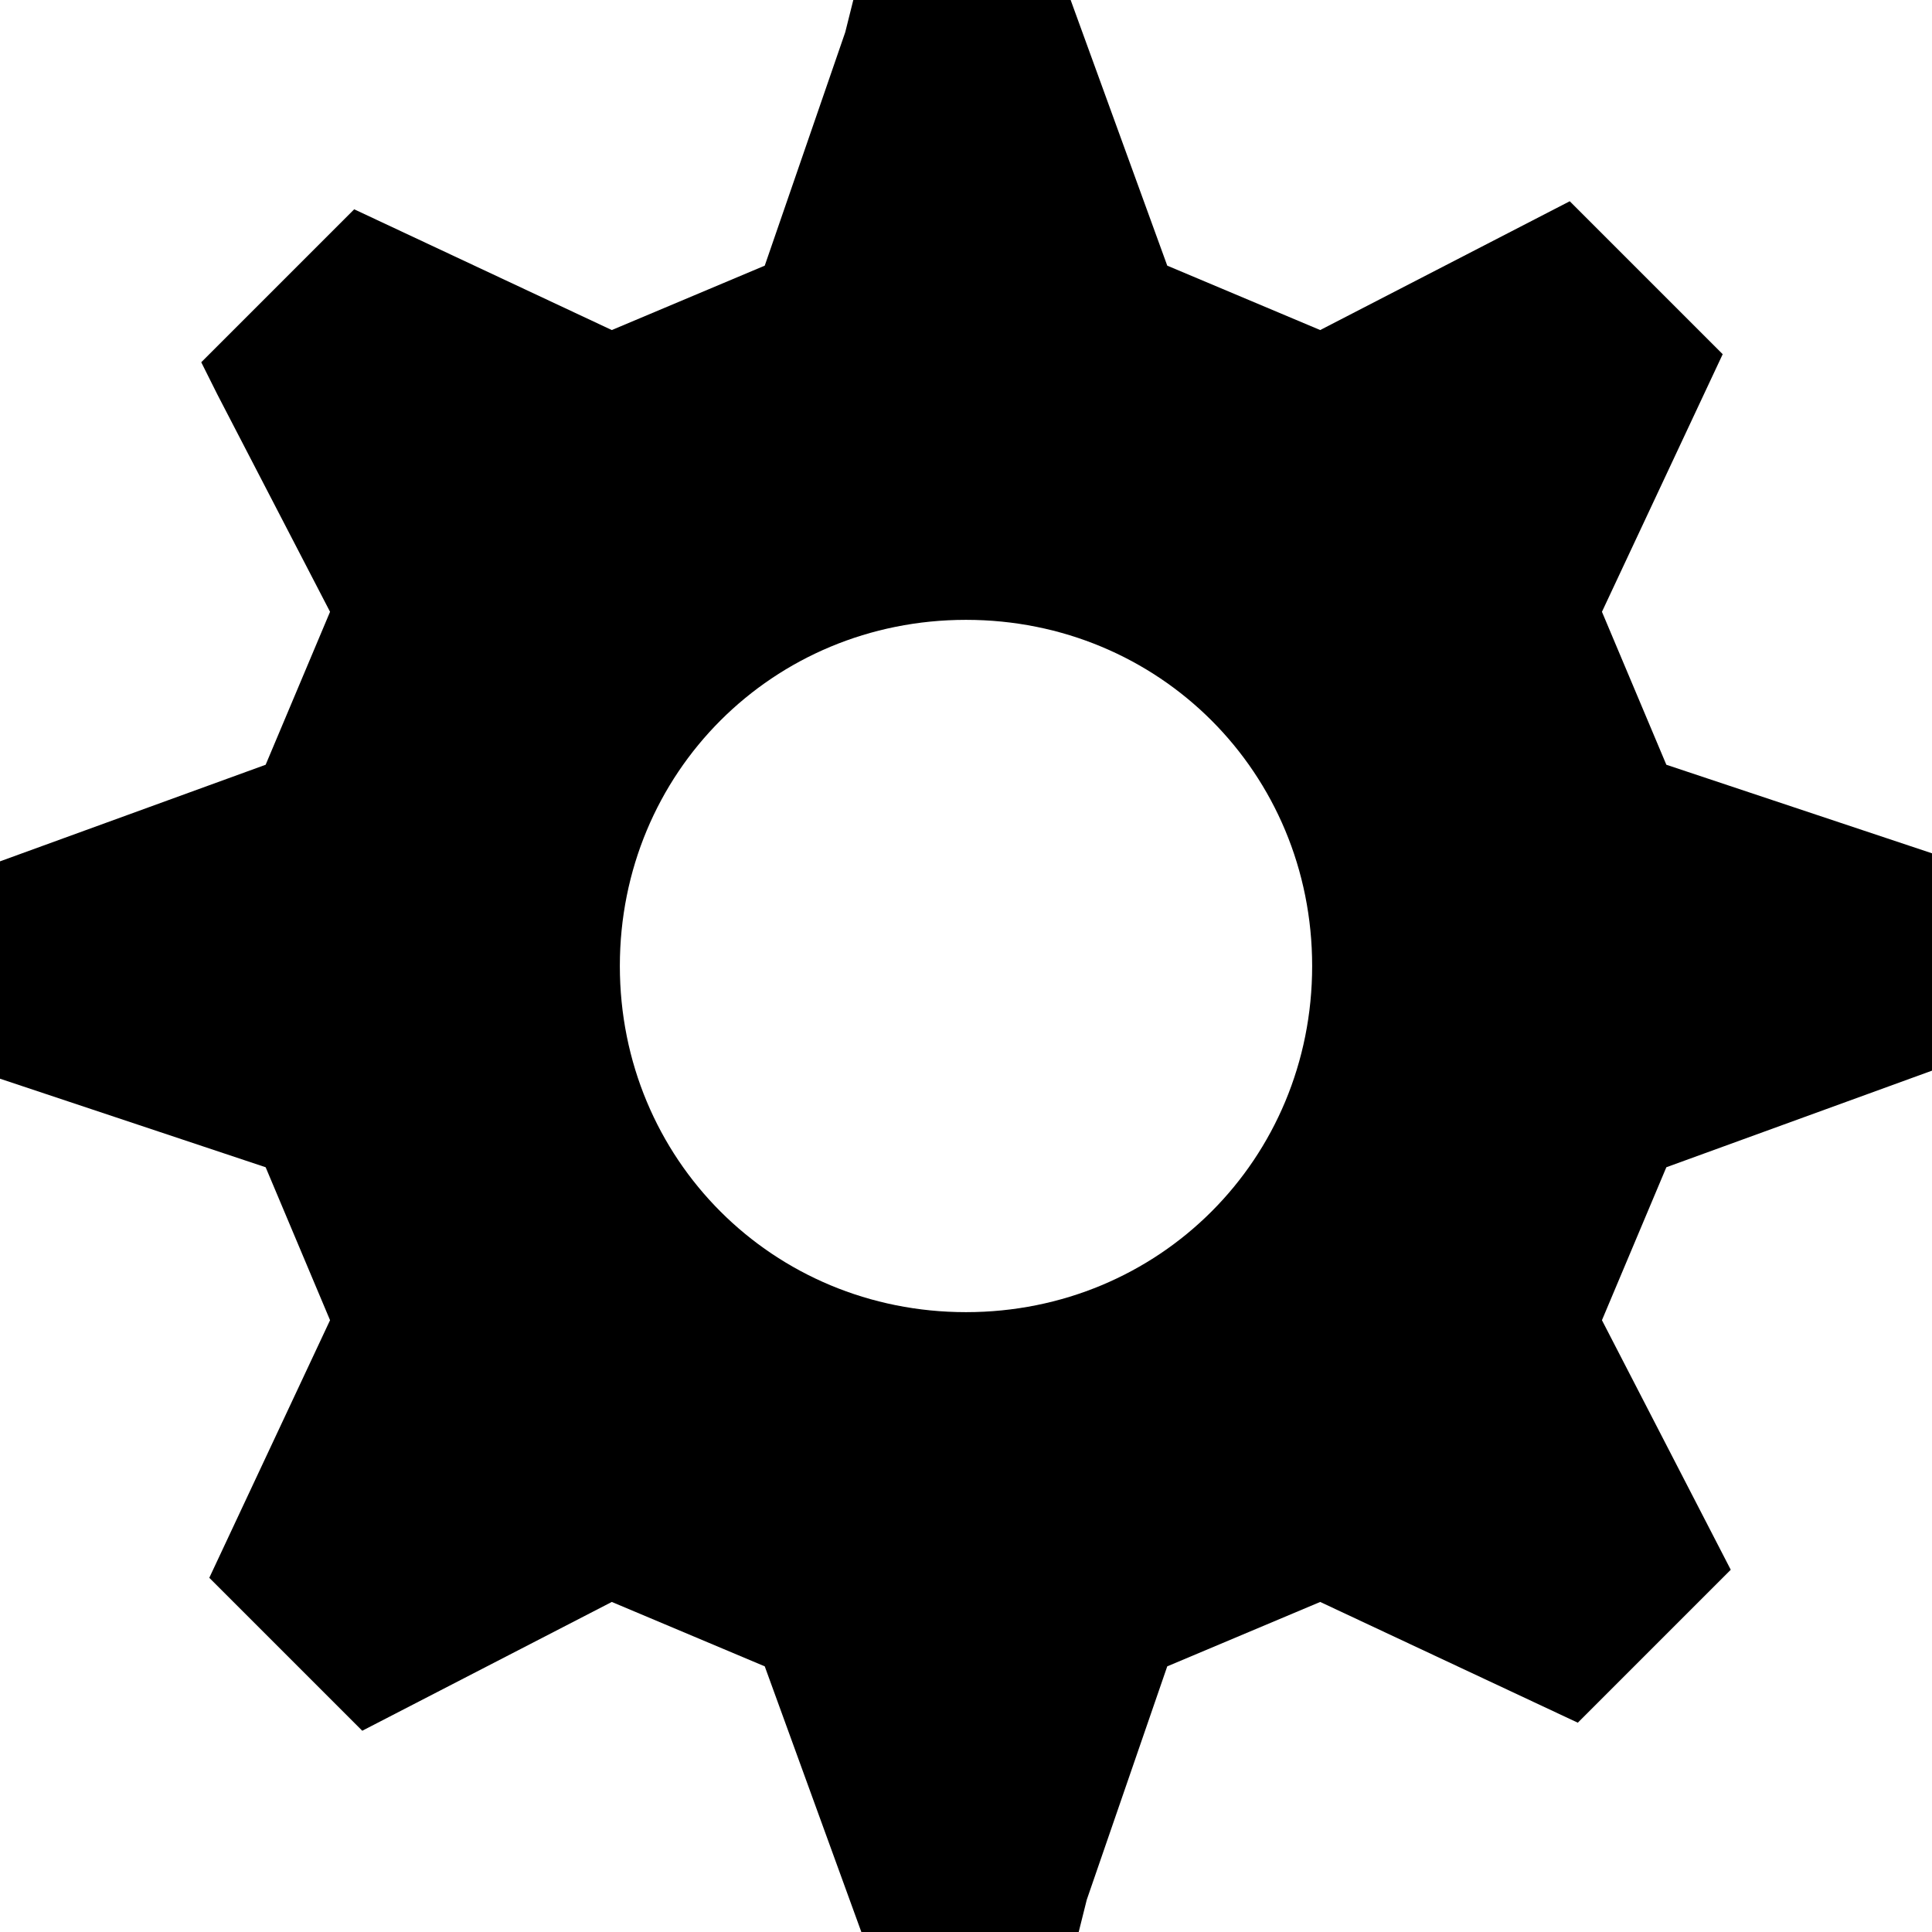
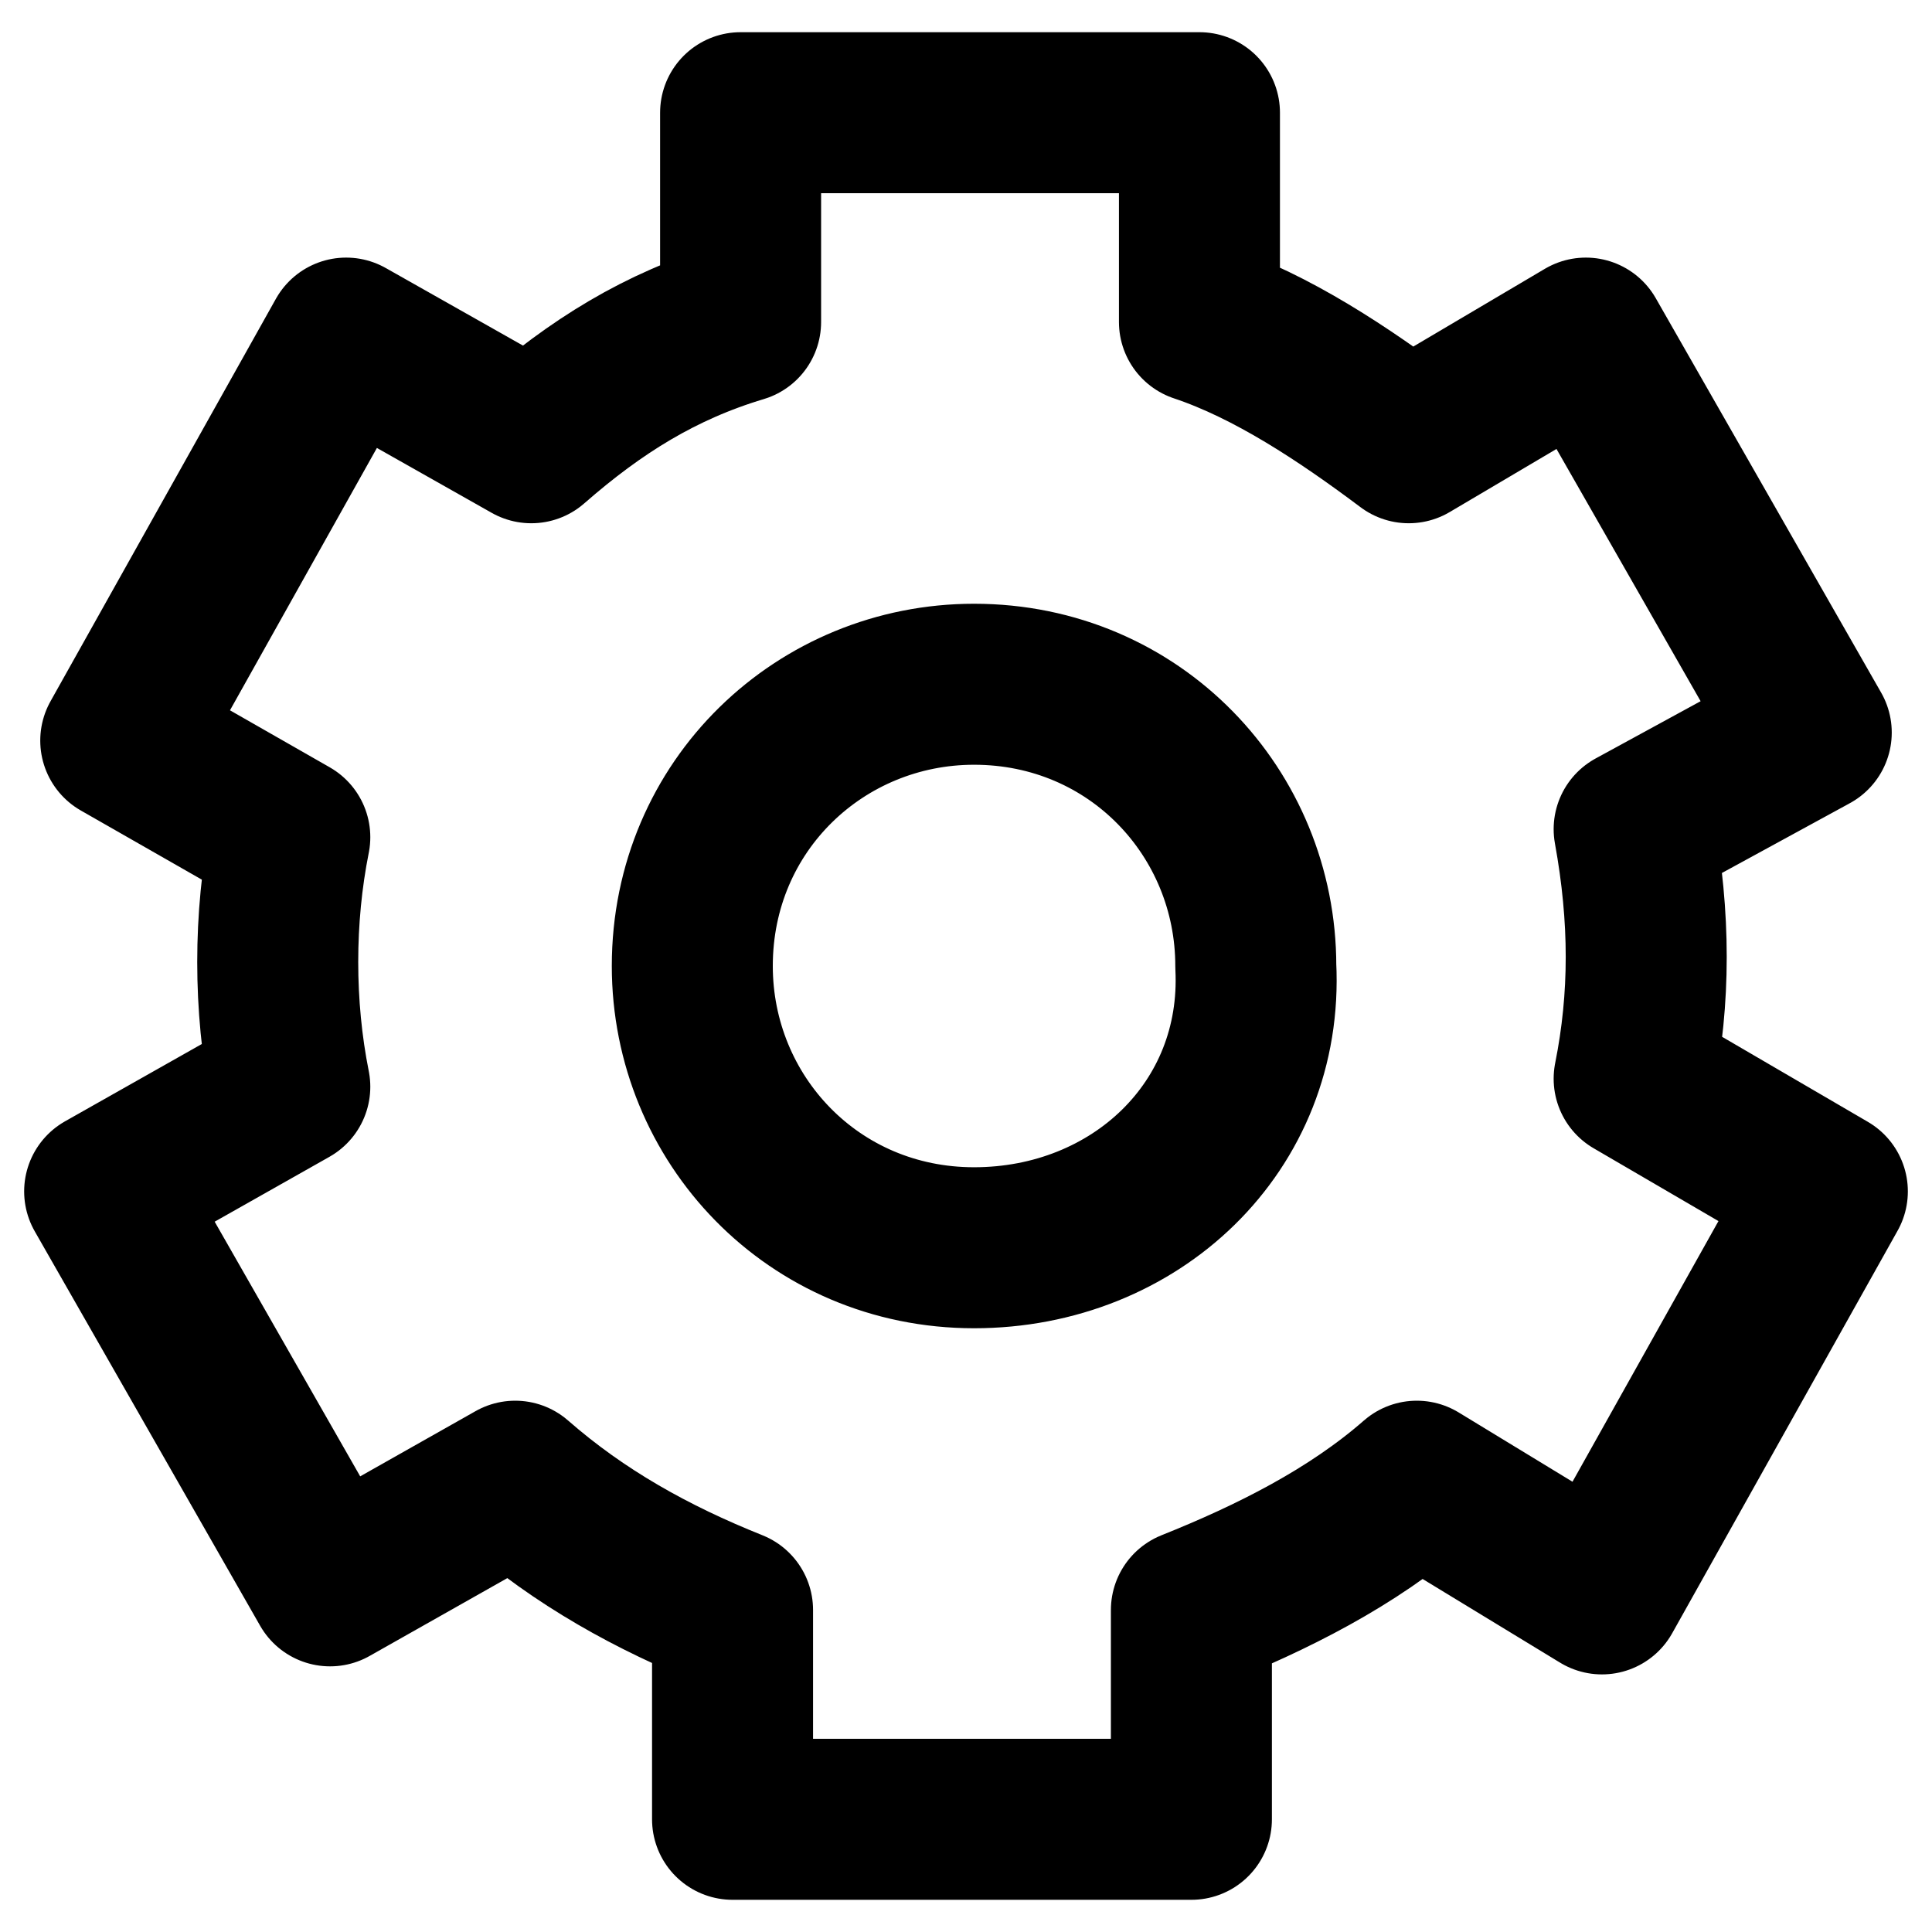
- <svg xmlns="http://www.w3.org/2000/svg" version="1.1" id="Layer_2" x="0px" y="0px" viewBox="0 0 24 24" style="enable-background:new 0 0 24 24;" xml:space="preserve">
-   <path d="M12,7.7c-2.4,0-4.3,1.9-4.3,4.3c0,2.4,1.9,4.3,4.3,4.3s4.3-1.9,4.3-4.3C16.3,9.6,14.4,7.7,12,7.7z M20.7,14.5l-0.8,1.9  l1.6,3.1l-1.9,1.9l-3.2-1.5l-1.9,0.8l-1,2.9L13.4,24h-2.7l-1.2-3.3l-1.9-0.8l-3.1,1.6l-1.9-1.9l1.5-3.2l-0.8-1.9L0,13.4v-2.7  l3.3-1.2l0.8-1.9L2.7,4.9L2.5,4.5l1.9-1.9l3.2,1.5l1.9-0.8l1-2.9L10.6,0h2.7l1.2,3.3l1.9,0.8l3.1-1.6l1.9,1.9l-1.5,3.2l0.8,1.9  l3.3,1.1v2.7L20.7,14.5L20.7,14.5z" />
+ <svg xmlns="http://www.w3.org/2000/svg" version="1.1" id="Layer_1" x="0px" y="0px" viewBox="0 0 24 24" style="enable-background:new 0 0 24 24;" xml:space="preserve">
+   <g class="icon-stroke" fill="none" fill-rule="evenodd" stroke="#000000" stroke-width="2" stroke-linecap="round" stroke-linejoin="round">
+     <path d="M20.3,13.4c0.2-1,0.2-2,0-3.1l2.2-1.2l-2.8-4.9l-2.2,1.3c-0.8-0.6-1.7-1.2-2.6-1.5V1.4H9.2V4     c-1,0.3-1.8,0.8-2.6,1.5L4.3,4.2l-2.8,5l2.1,1.2c-0.2,1-0.2,2.1,0,3.1l-2.3,1.3l2.8,4.9l2.3-1.3c0.8,0.7,1.7,1.2,2.7,1.6v2.6h5.7V20     c1-0.4,2-0.9,2.8-1.6l2.3,1.4l2.8-5L20.3,13.4z M12.1,15.5c-2,0-3.5-1.6-3.5-3.5c0-2,1.6-3.5,3.5-3.5c2,0,3.5,1.6,3.5,3.5     C15.7,14,14.1,15.5,12.1,15.5z" />
+   </g>
</svg>
